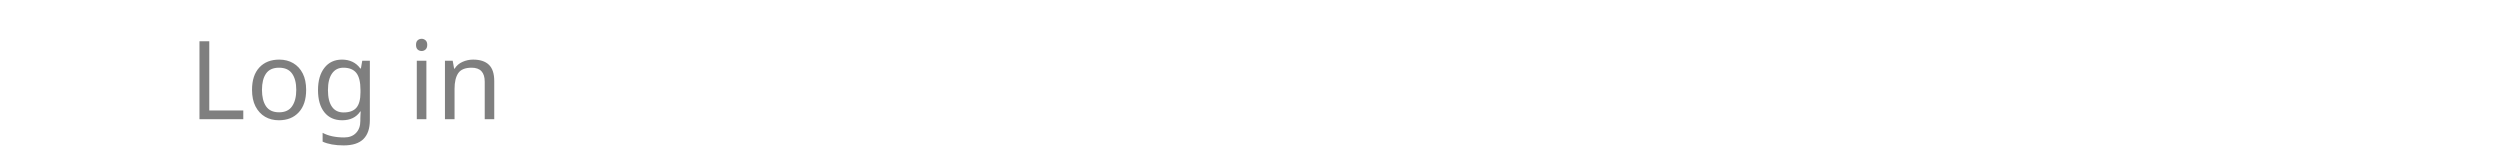
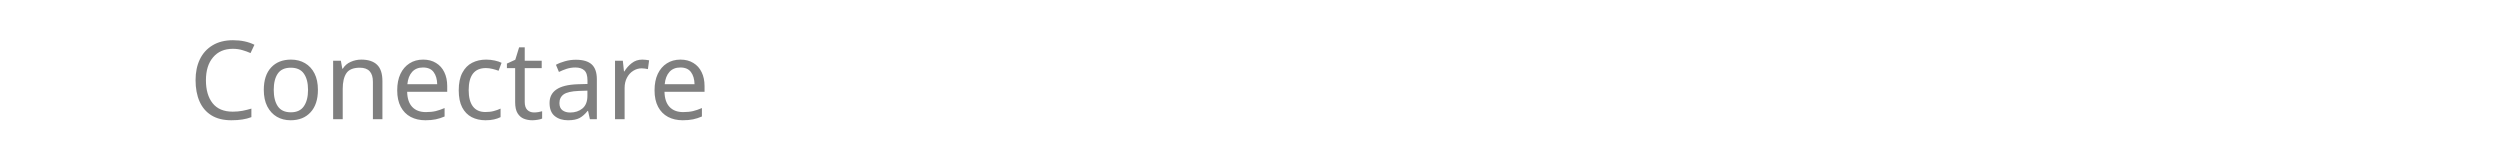
<svg xmlns="http://www.w3.org/2000/svg" width="550" height="36.187">
  <g>
    <rect x="-1" y="-1" width="211.528" height="38.187" id="canvas_background" fill="none" />
  </g>
  <g>
-     <text fill="#000000" stroke="#000" stroke-width="0" stroke-opacity="null" fill-opacity="null" x="41.556" y="26.222" id="svg_116" font-size="24" font-family="sans-serif" text-anchor="start" opacity="0.5" xml:space="preserve">Log in</text>
+     <text fill="#000000" stroke="#000" stroke-width="0" stroke-opacity="null" fill-opacity="null" x="41.556" y="26.222" id="svg_116" font-size="24" font-family="sans-serif" text-anchor="start" opacity="0.5" xml:space="preserve">Conectare</text>
  </g>
</svg>
